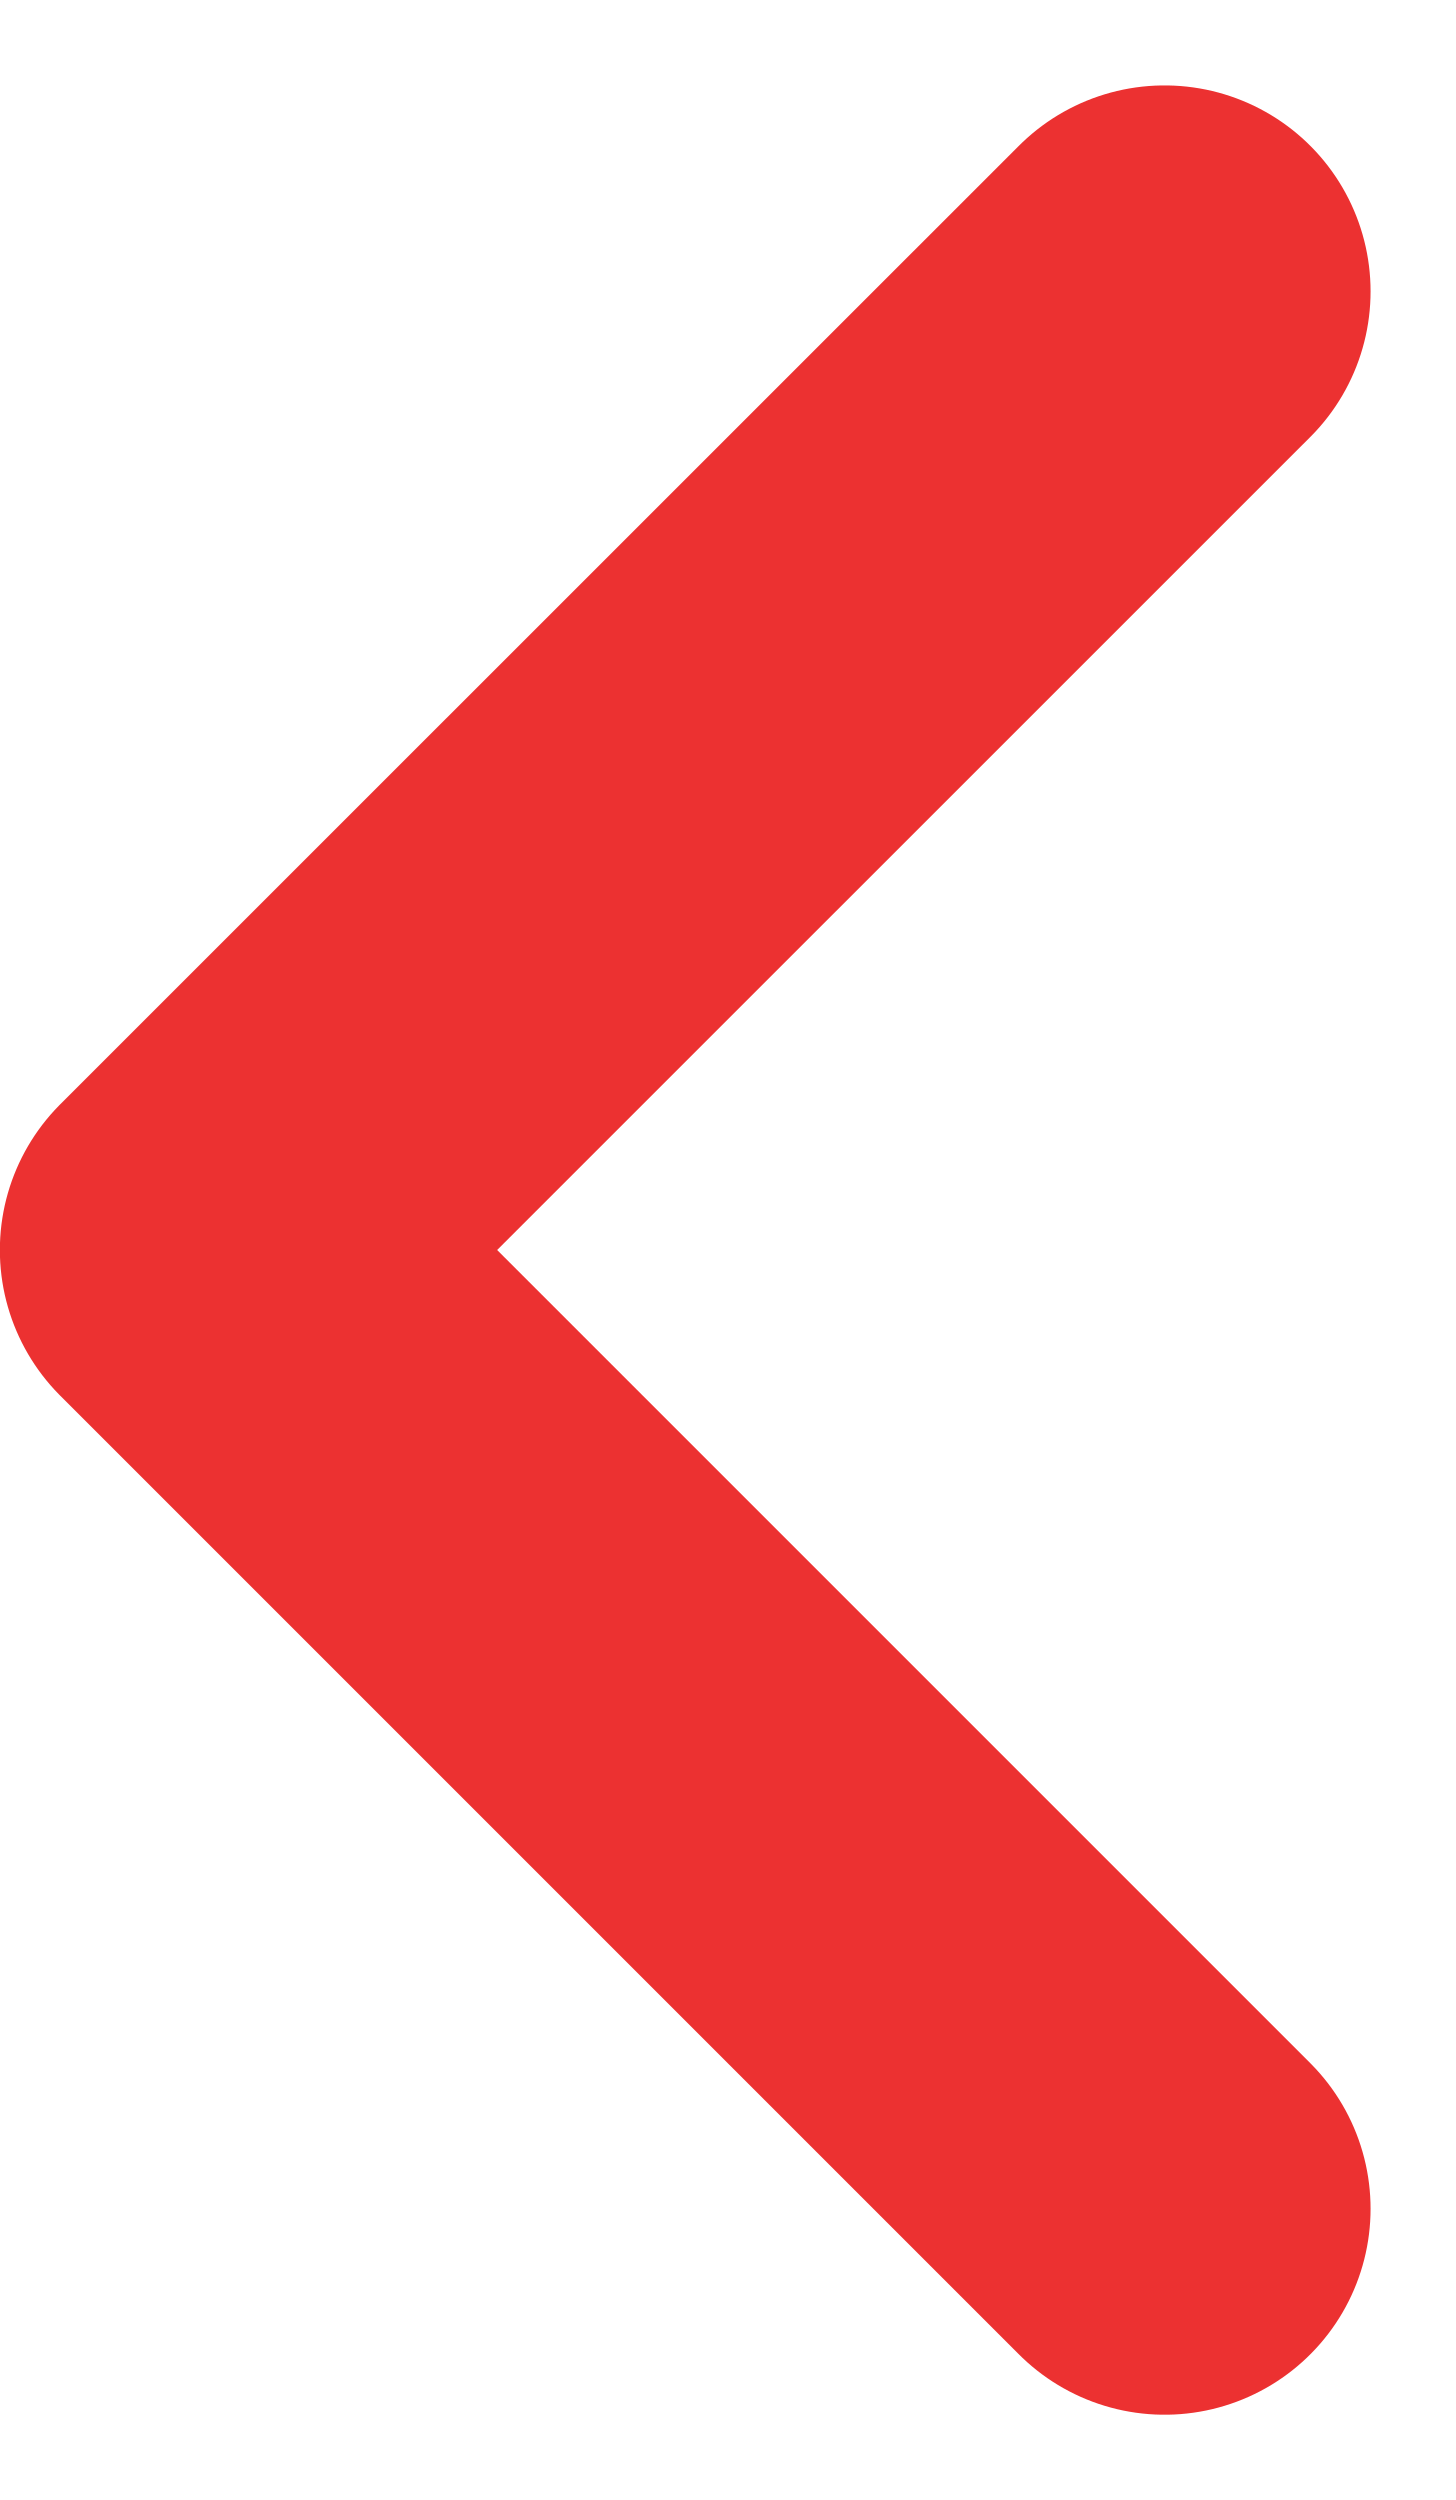
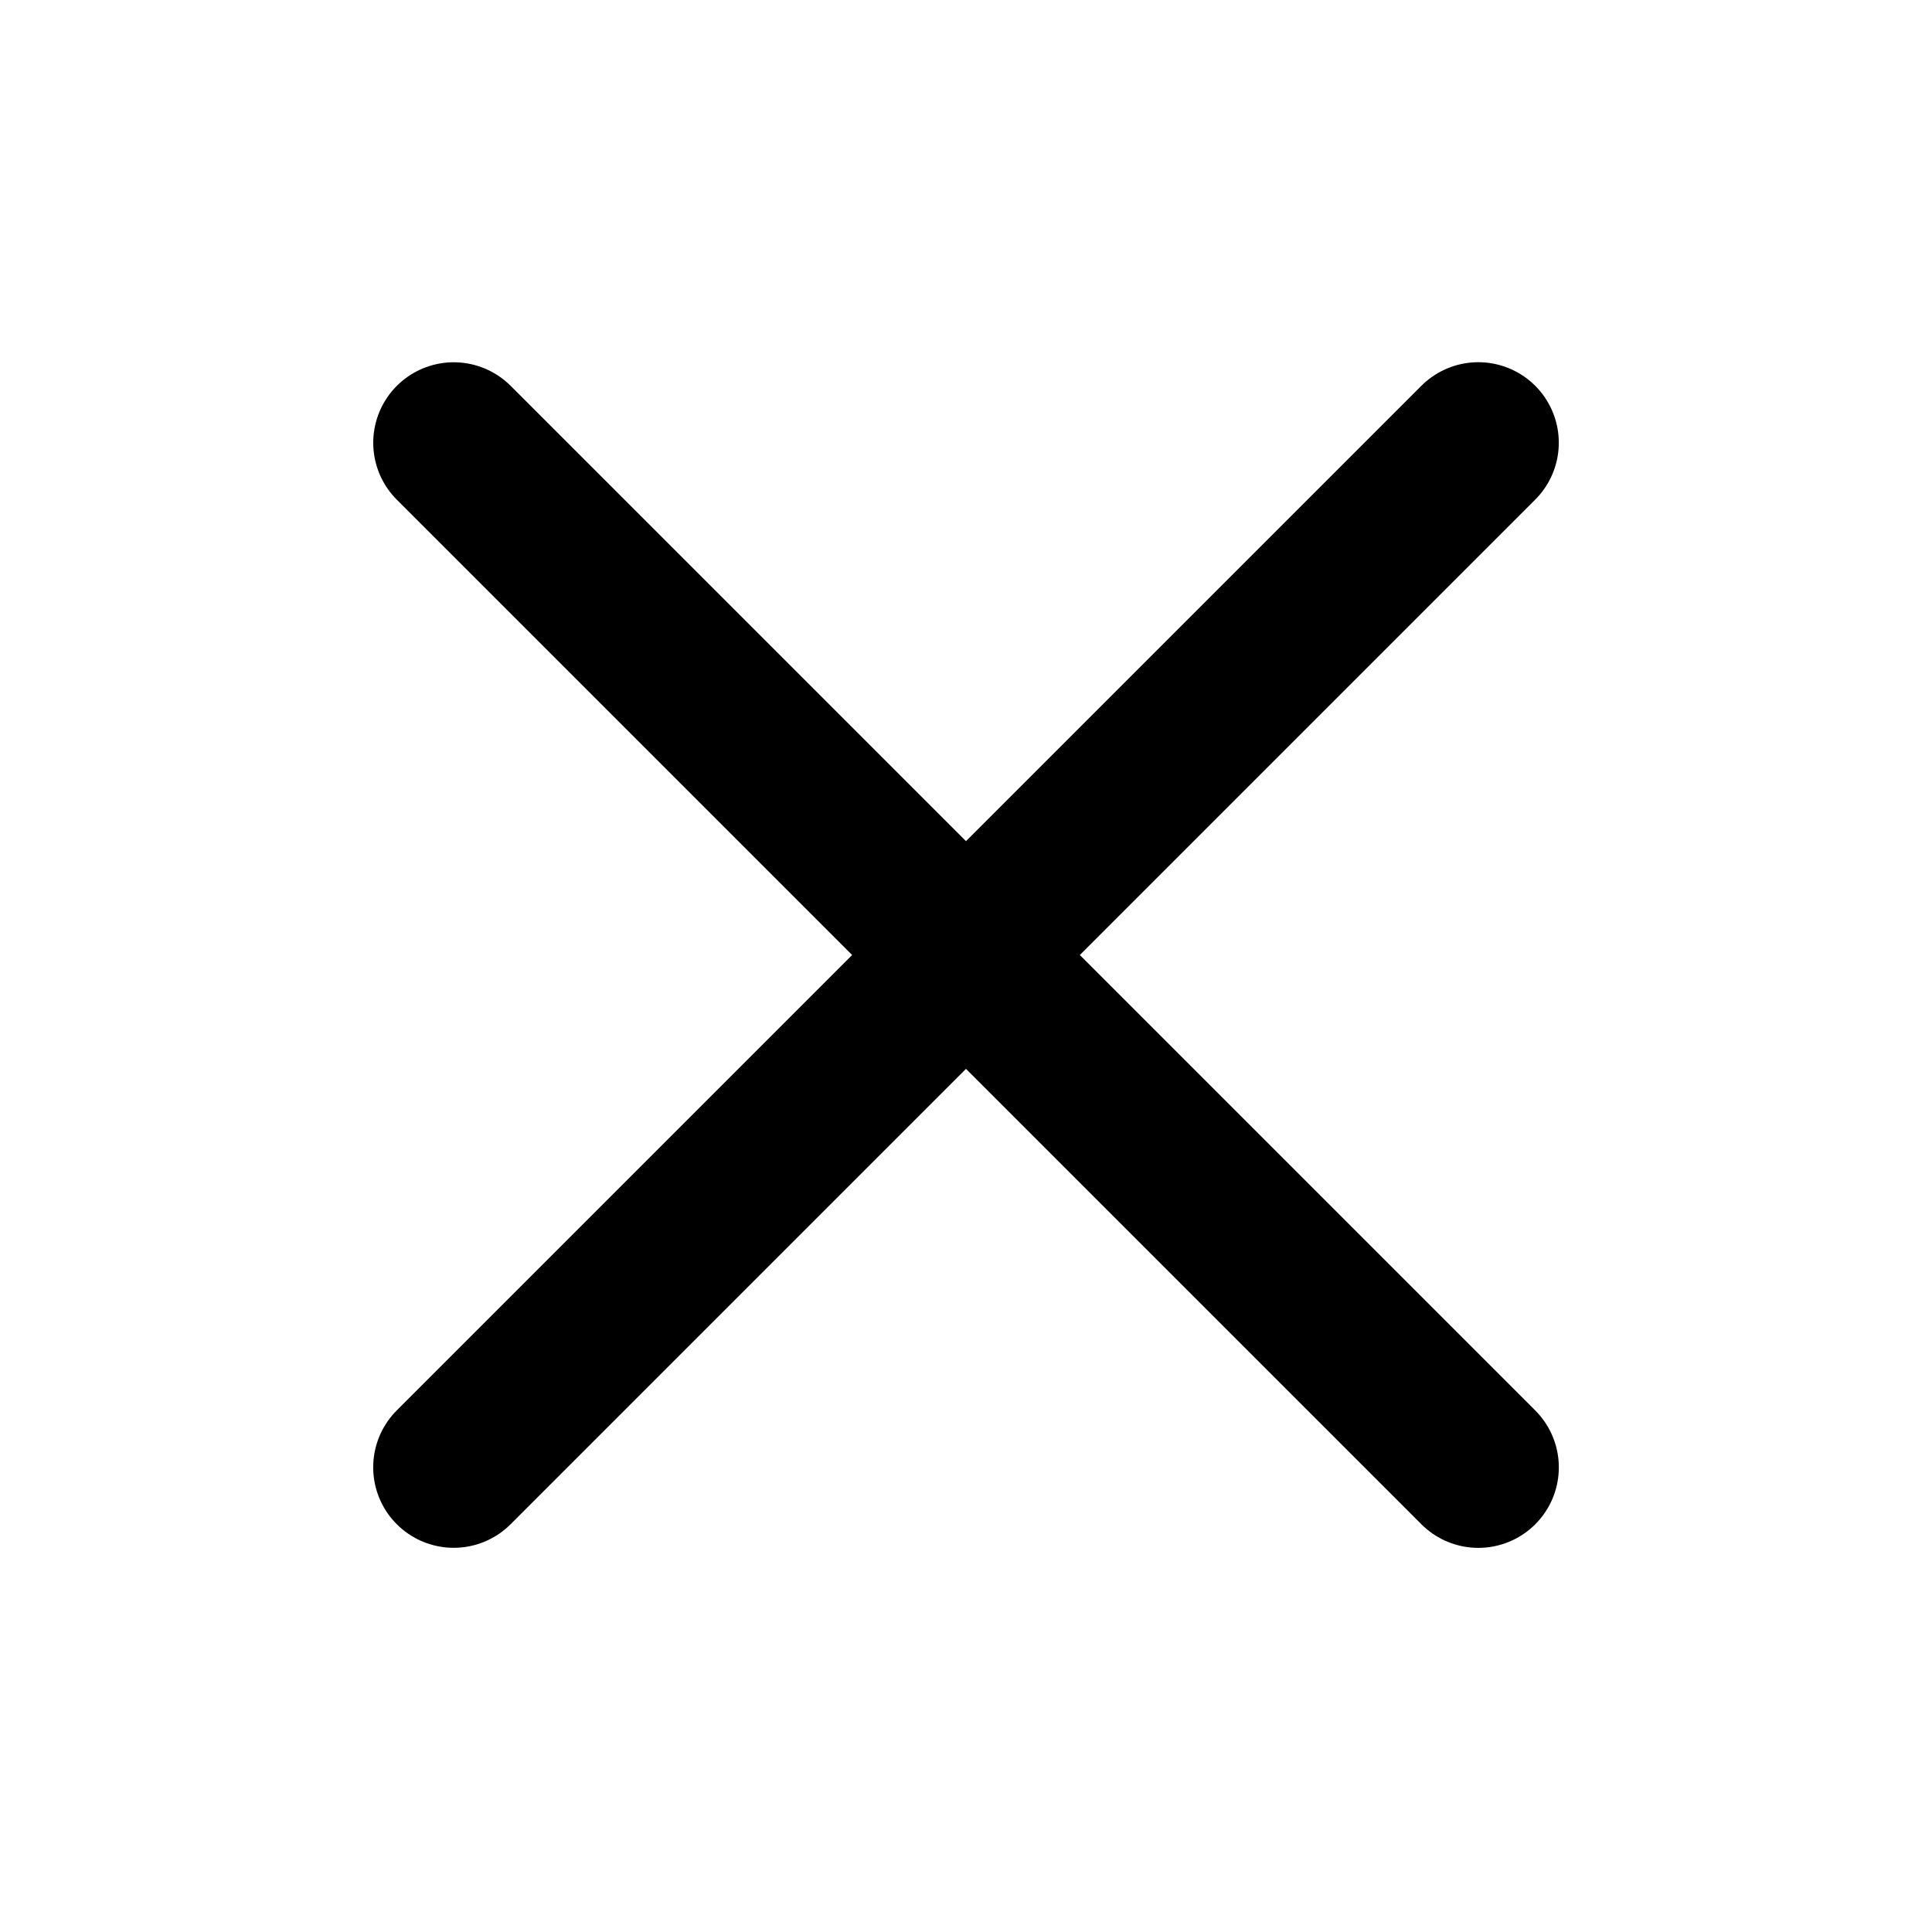
- <svg xmlns="http://www.w3.org/2000/svg" width="10.603" height="18.206" viewBox="0 0 10.603 18.206">
-   <g id="Group_789" data-name="Group 789" transform="translate(140.022 39.603) rotate(180)">
-     <path id="chevron-right" d="M0,13.963,6.982,6.982,0,0" transform="translate(131.541 23.518)" fill="none" stroke="#ec3131" stroke-linecap="round" stroke-linejoin="round" stroke-width="3" />
+ <svg xmlns="http://www.w3.org/2000/svg" width="24" height="24" viewBox="0 0 24 24">
+   <g id="Group_788" data-name="Group 788" transform="translate(-1449 -118)">
+     <g id="menu" transform="translate(1449 118)">
+       <path id="Path_1204" data-name="Path 1204" d="M3,12H21" fill="none" stroke="#000" stroke-linecap="round" stroke-linejoin="round" stroke-width="2" opacity="0" />
+       <path id="Path_1205" data-name="Path 1205" d="M3,6H21" transform="translate(-0.728 16.106) rotate(-45)" fill="none" stroke="#000" stroke-linecap="round" stroke-linejoin="round" stroke-width="2" />
+       <path id="Path_1206" data-name="Path 1206" d="M3,18H21" transform="translate(16.243 -9.349) rotate(45)" fill="none" stroke="#000" stroke-linecap="round" stroke-linejoin="round" stroke-width="2" />
+     </g>
+     <rect id="Rectangle_357" data-name="Rectangle 357" width="24" height="24" transform="translate(1449 118)" fill="none" />
  </g>
</svg>
